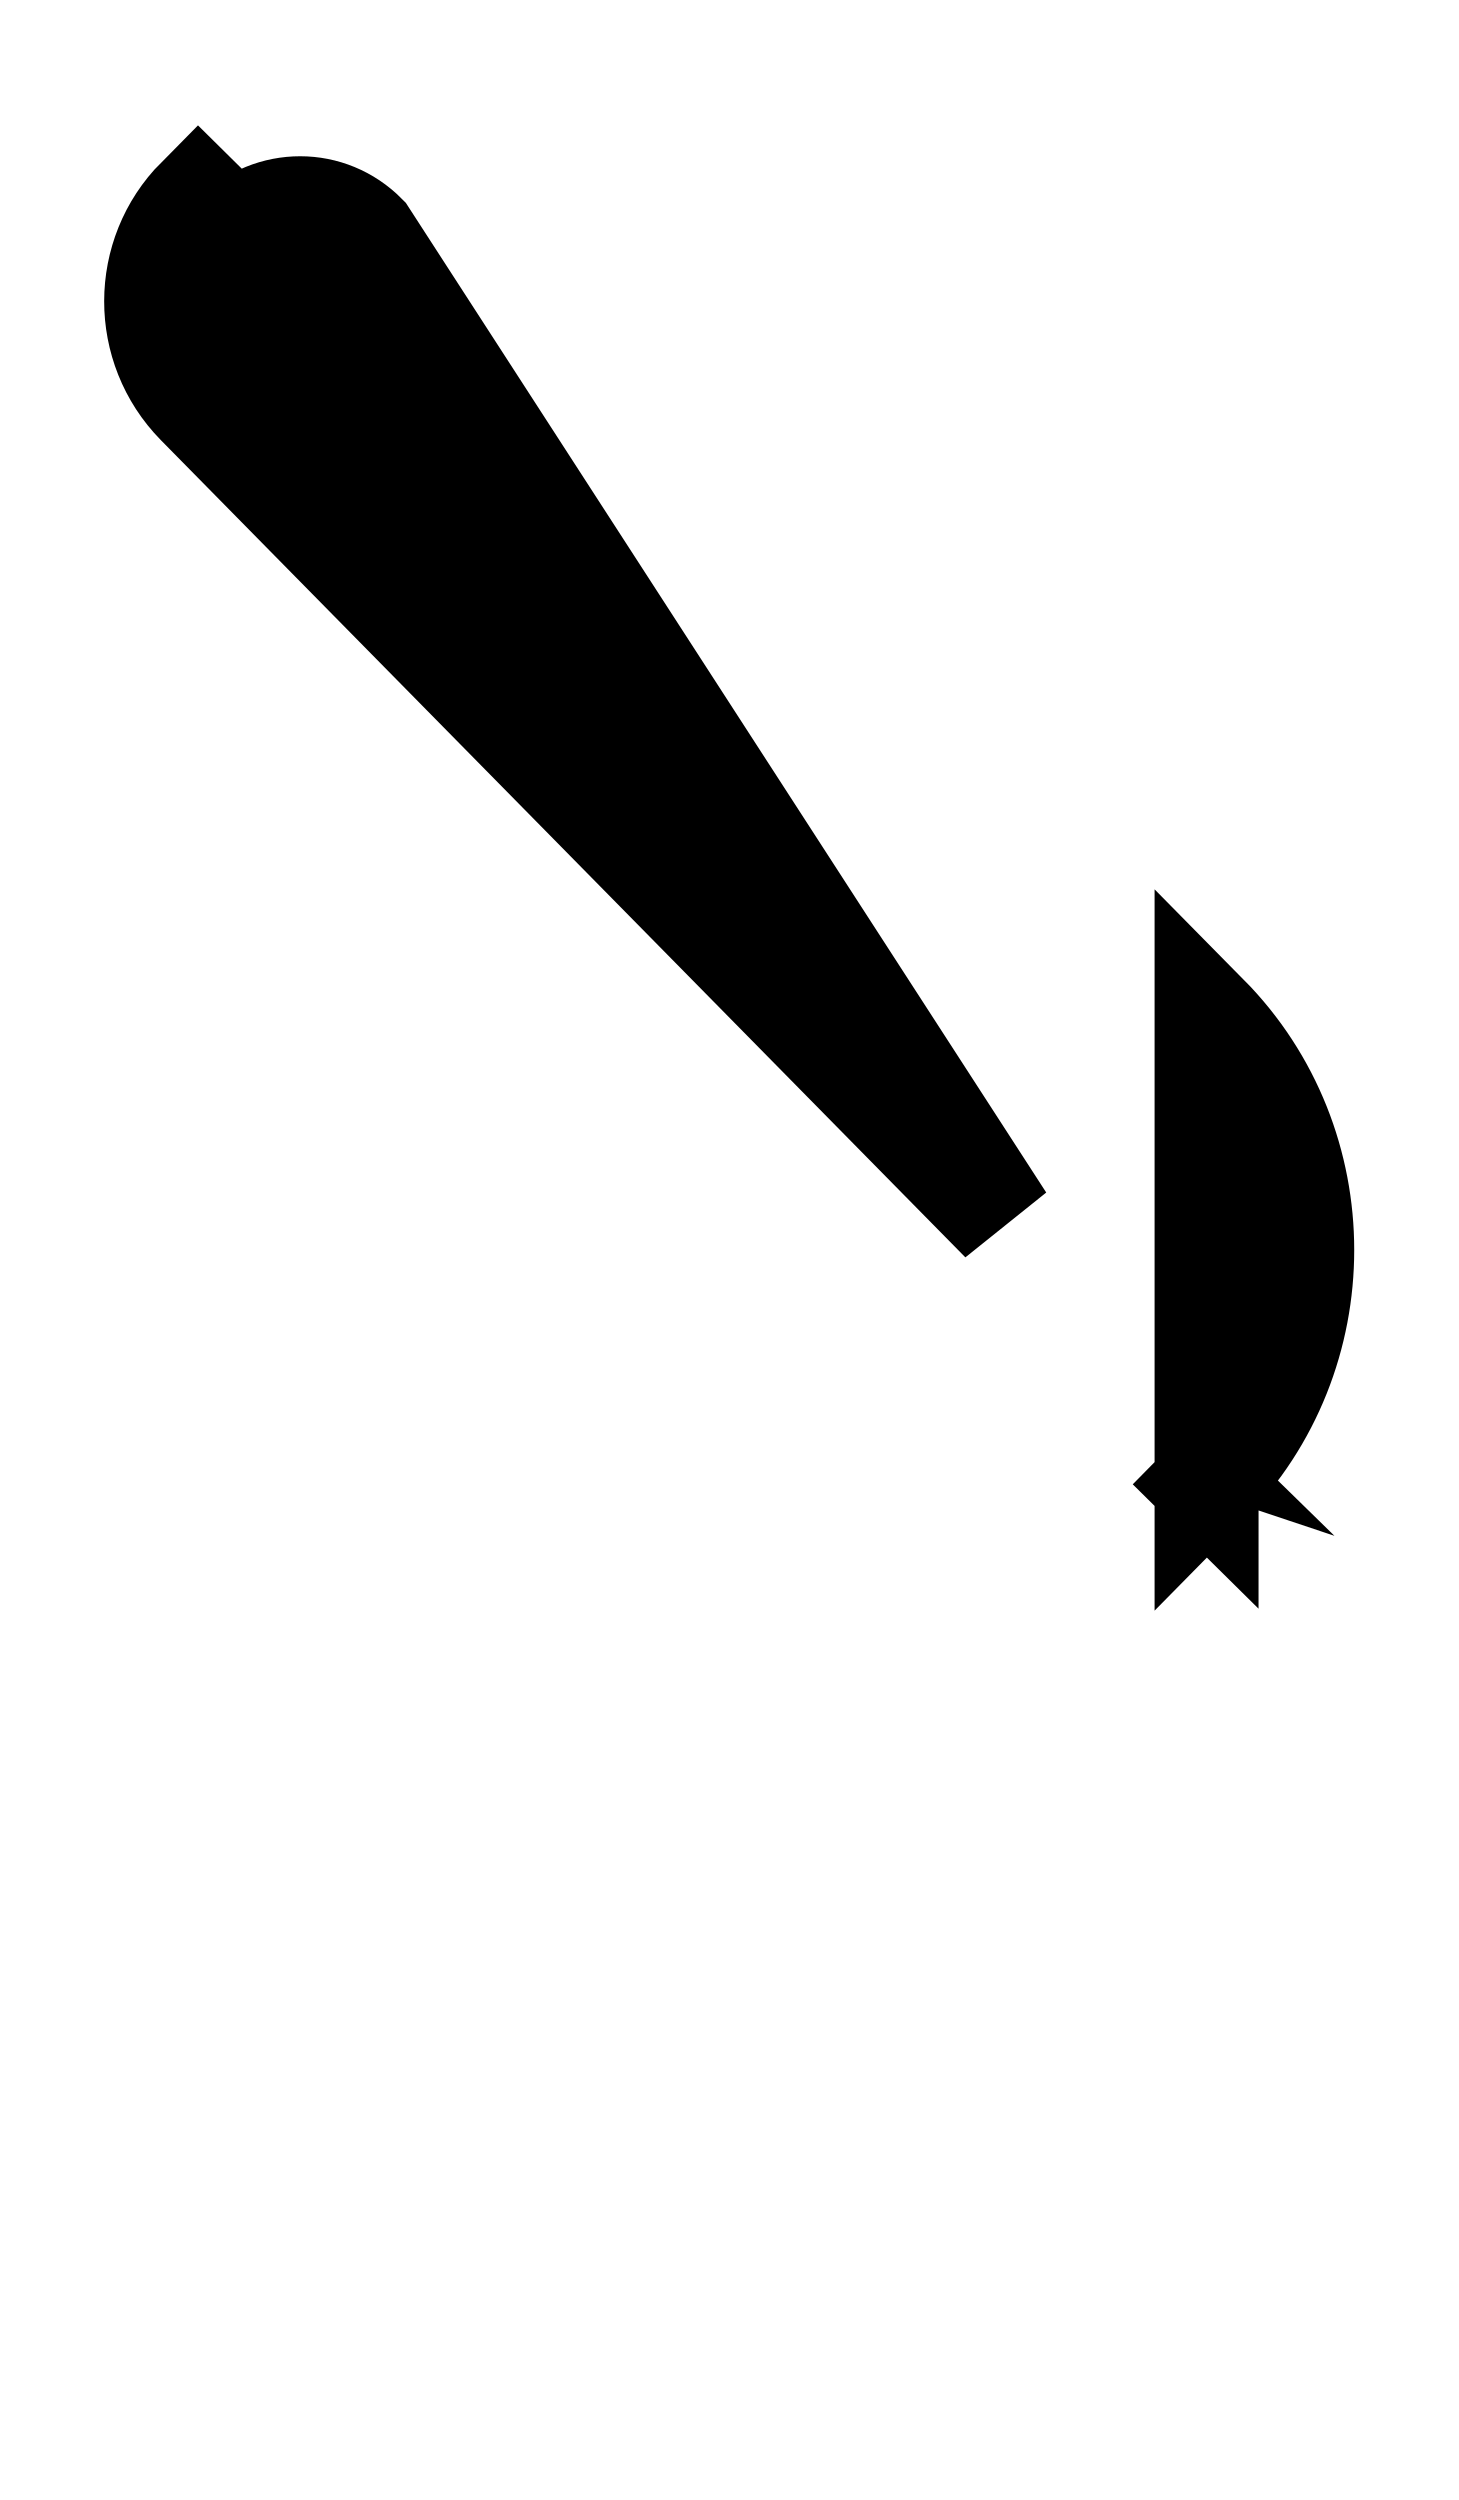
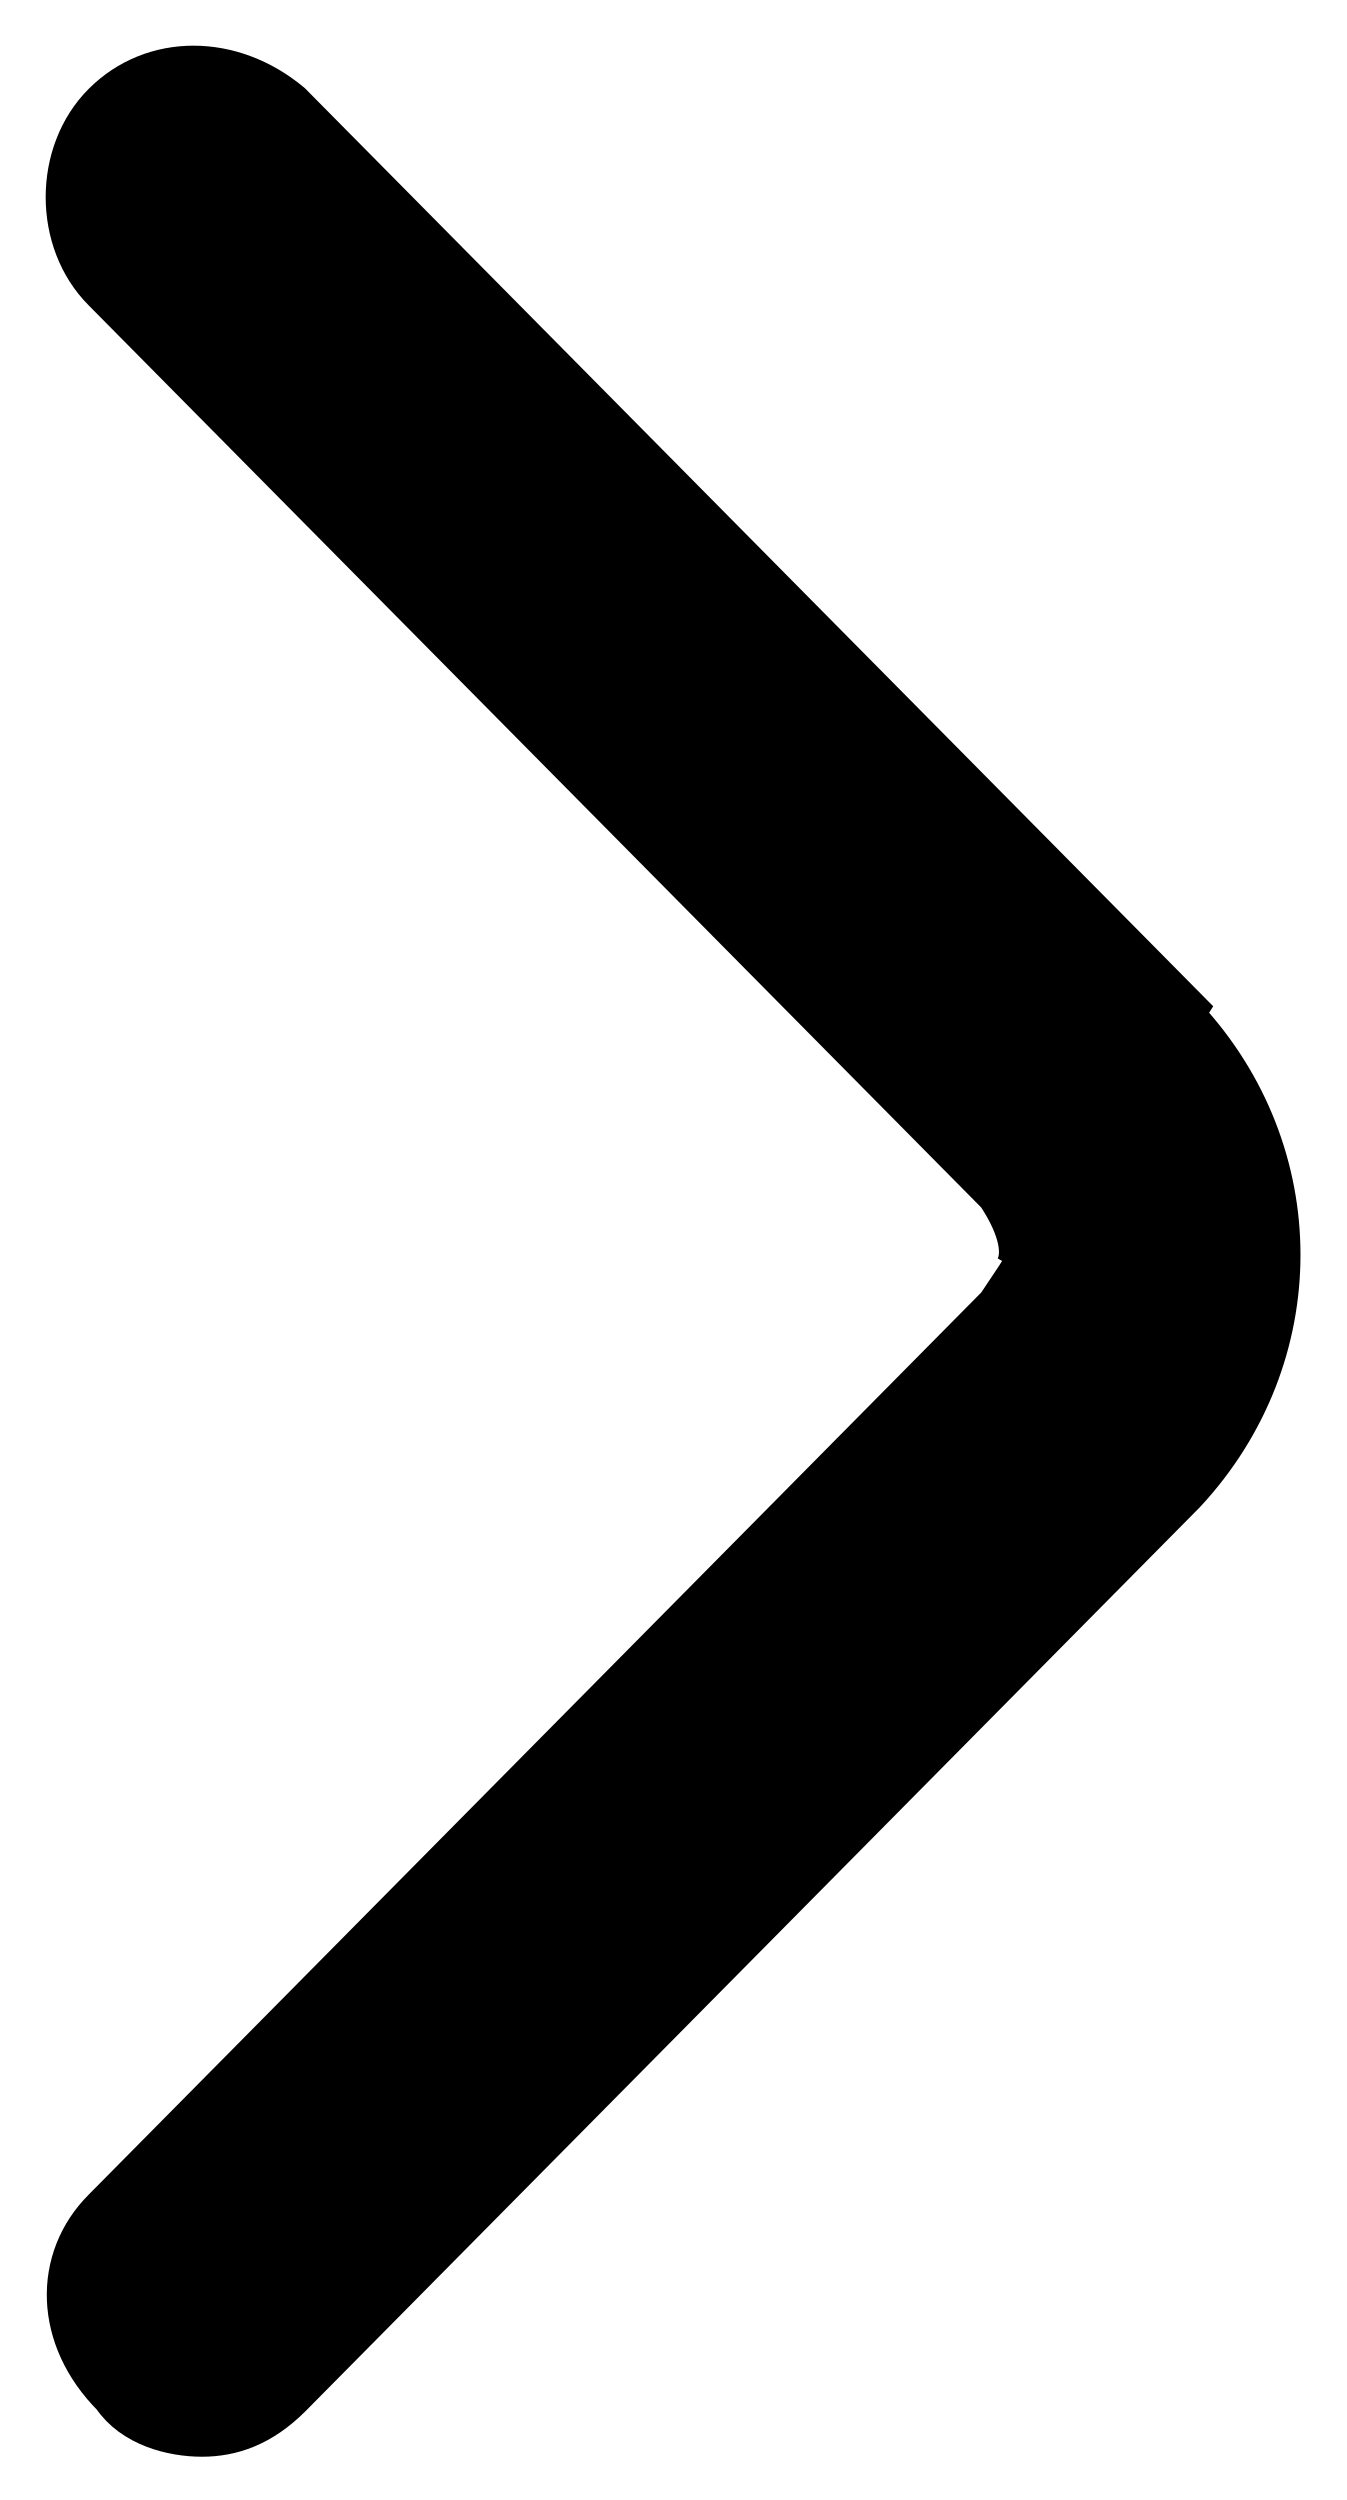
- <svg xmlns="http://www.w3.org/2000/svg" width="7" height="12" viewBox="0 0 7 12" fill="none">
-   <path d="M5.792 7.122C6.403 6.503 6.403 5.497 5.792 4.878L5.792 7.122ZM5.792 7.122L5.792 7.122L5.613 6.947L5.791 7.123C5.791 7.123 5.791 7.122 5.792 7.122ZM4.812 5.86L4.812 5.86L1.752 1.131C1.666 1.044 1.554 1 1.441 1C1.328 1 1.215 1.043 1.129 1.13L0.952 0.955C0.952 0.955 0.952 0.955 0.952 0.955C0.683 1.226 0.683 1.665 0.95 1.937L4.812 5.86Z" fill="black" stroke="black" stroke-width="0.5" />
+ <svg xmlns="http://www.w3.org/2000/svg" version="1.1" id="Слой_1" x="0px" y="0px" viewBox="0 0 14 26" style="enable-background:new 0 0 14 26;" xml:space="preserve">
+   <g>
+     <path style="stroke:#000000;stroke-width:0.5;" d="M10.4,12.4L10.4,12.4L1.1,3c-0.5-0.5-0.5-1.4,0-1.9s1.3-0.5,1.9,0l9.3,9.4   l-1.7,2.7C10.7,13,10.6,12.7,10.4,12.4z" />
+     <path style="stroke:#000000;stroke-width:0.5;" d="M1.1,23l9.3-9.4l0,0l0.2-0.3l0,0l1.7-2.7c1.3,1.4,1.3,3.5,0,4.9L3,24.9l0,0   c-0.3,0.3-0.6,0.4-0.9,0.4s-0.7-0.1-0.9-0.4C0.6,24.3,0.6,23.5,1.1,23z" />
+   </g>
</svg>
